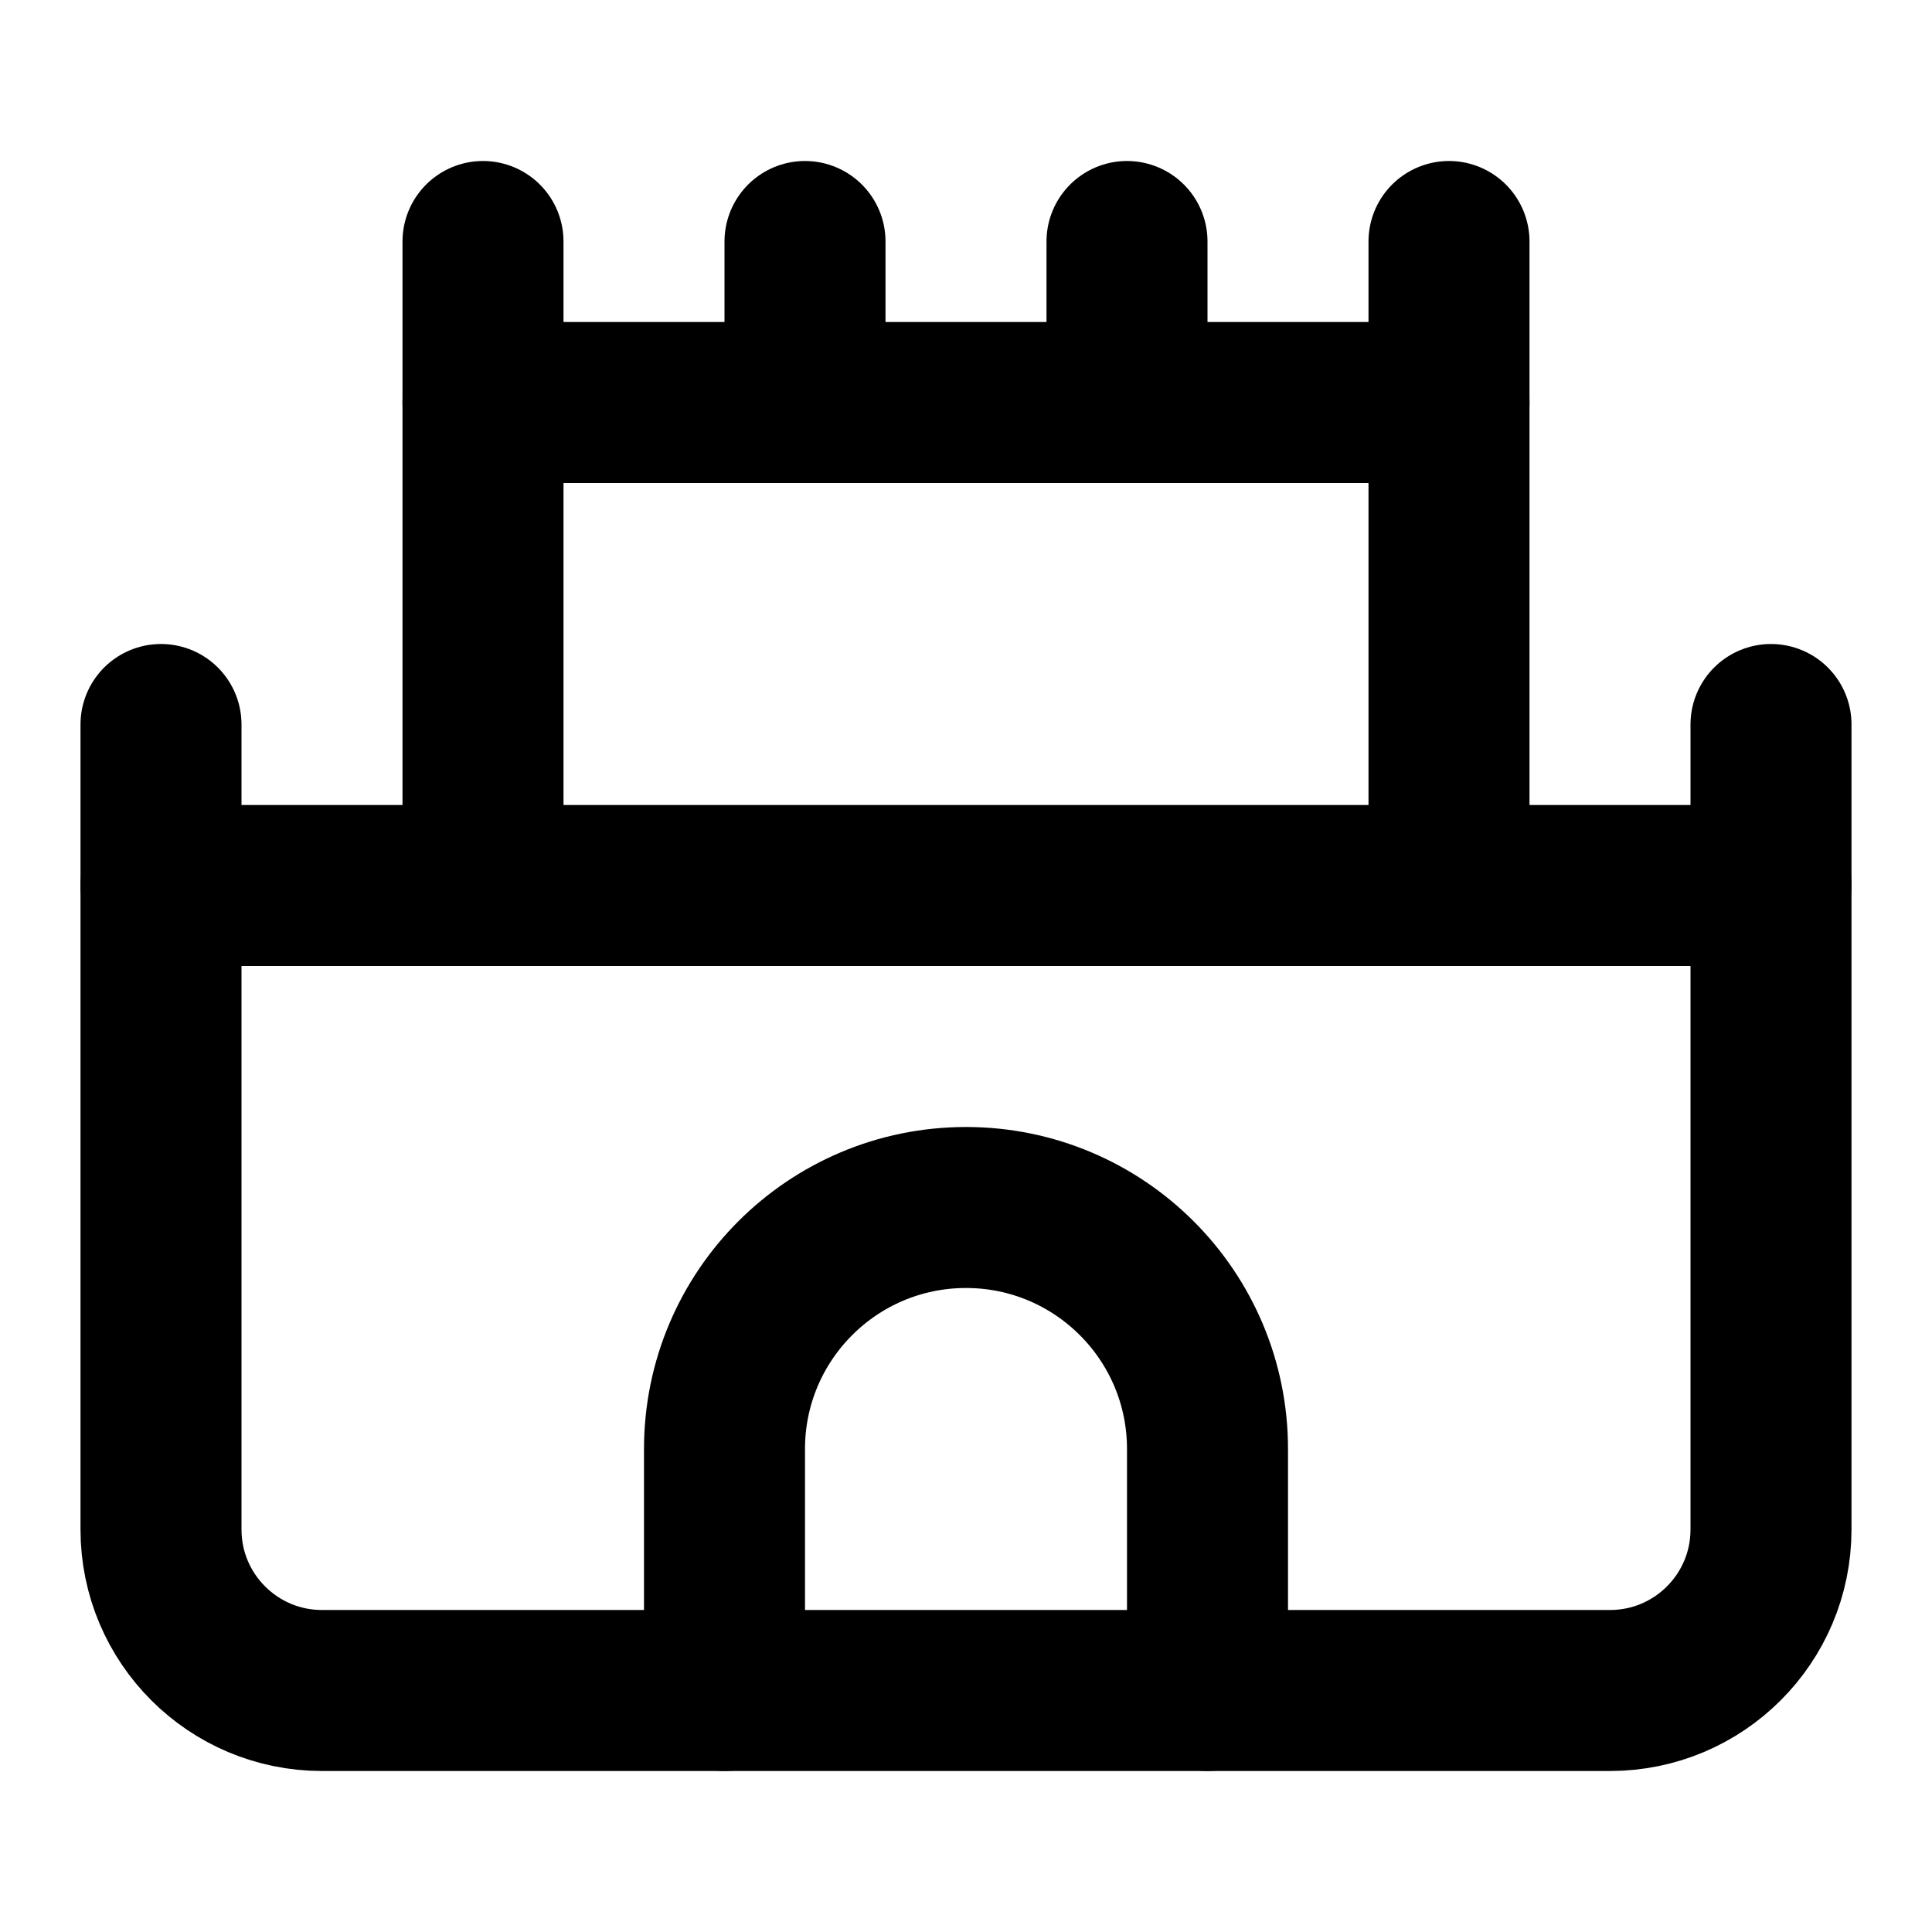
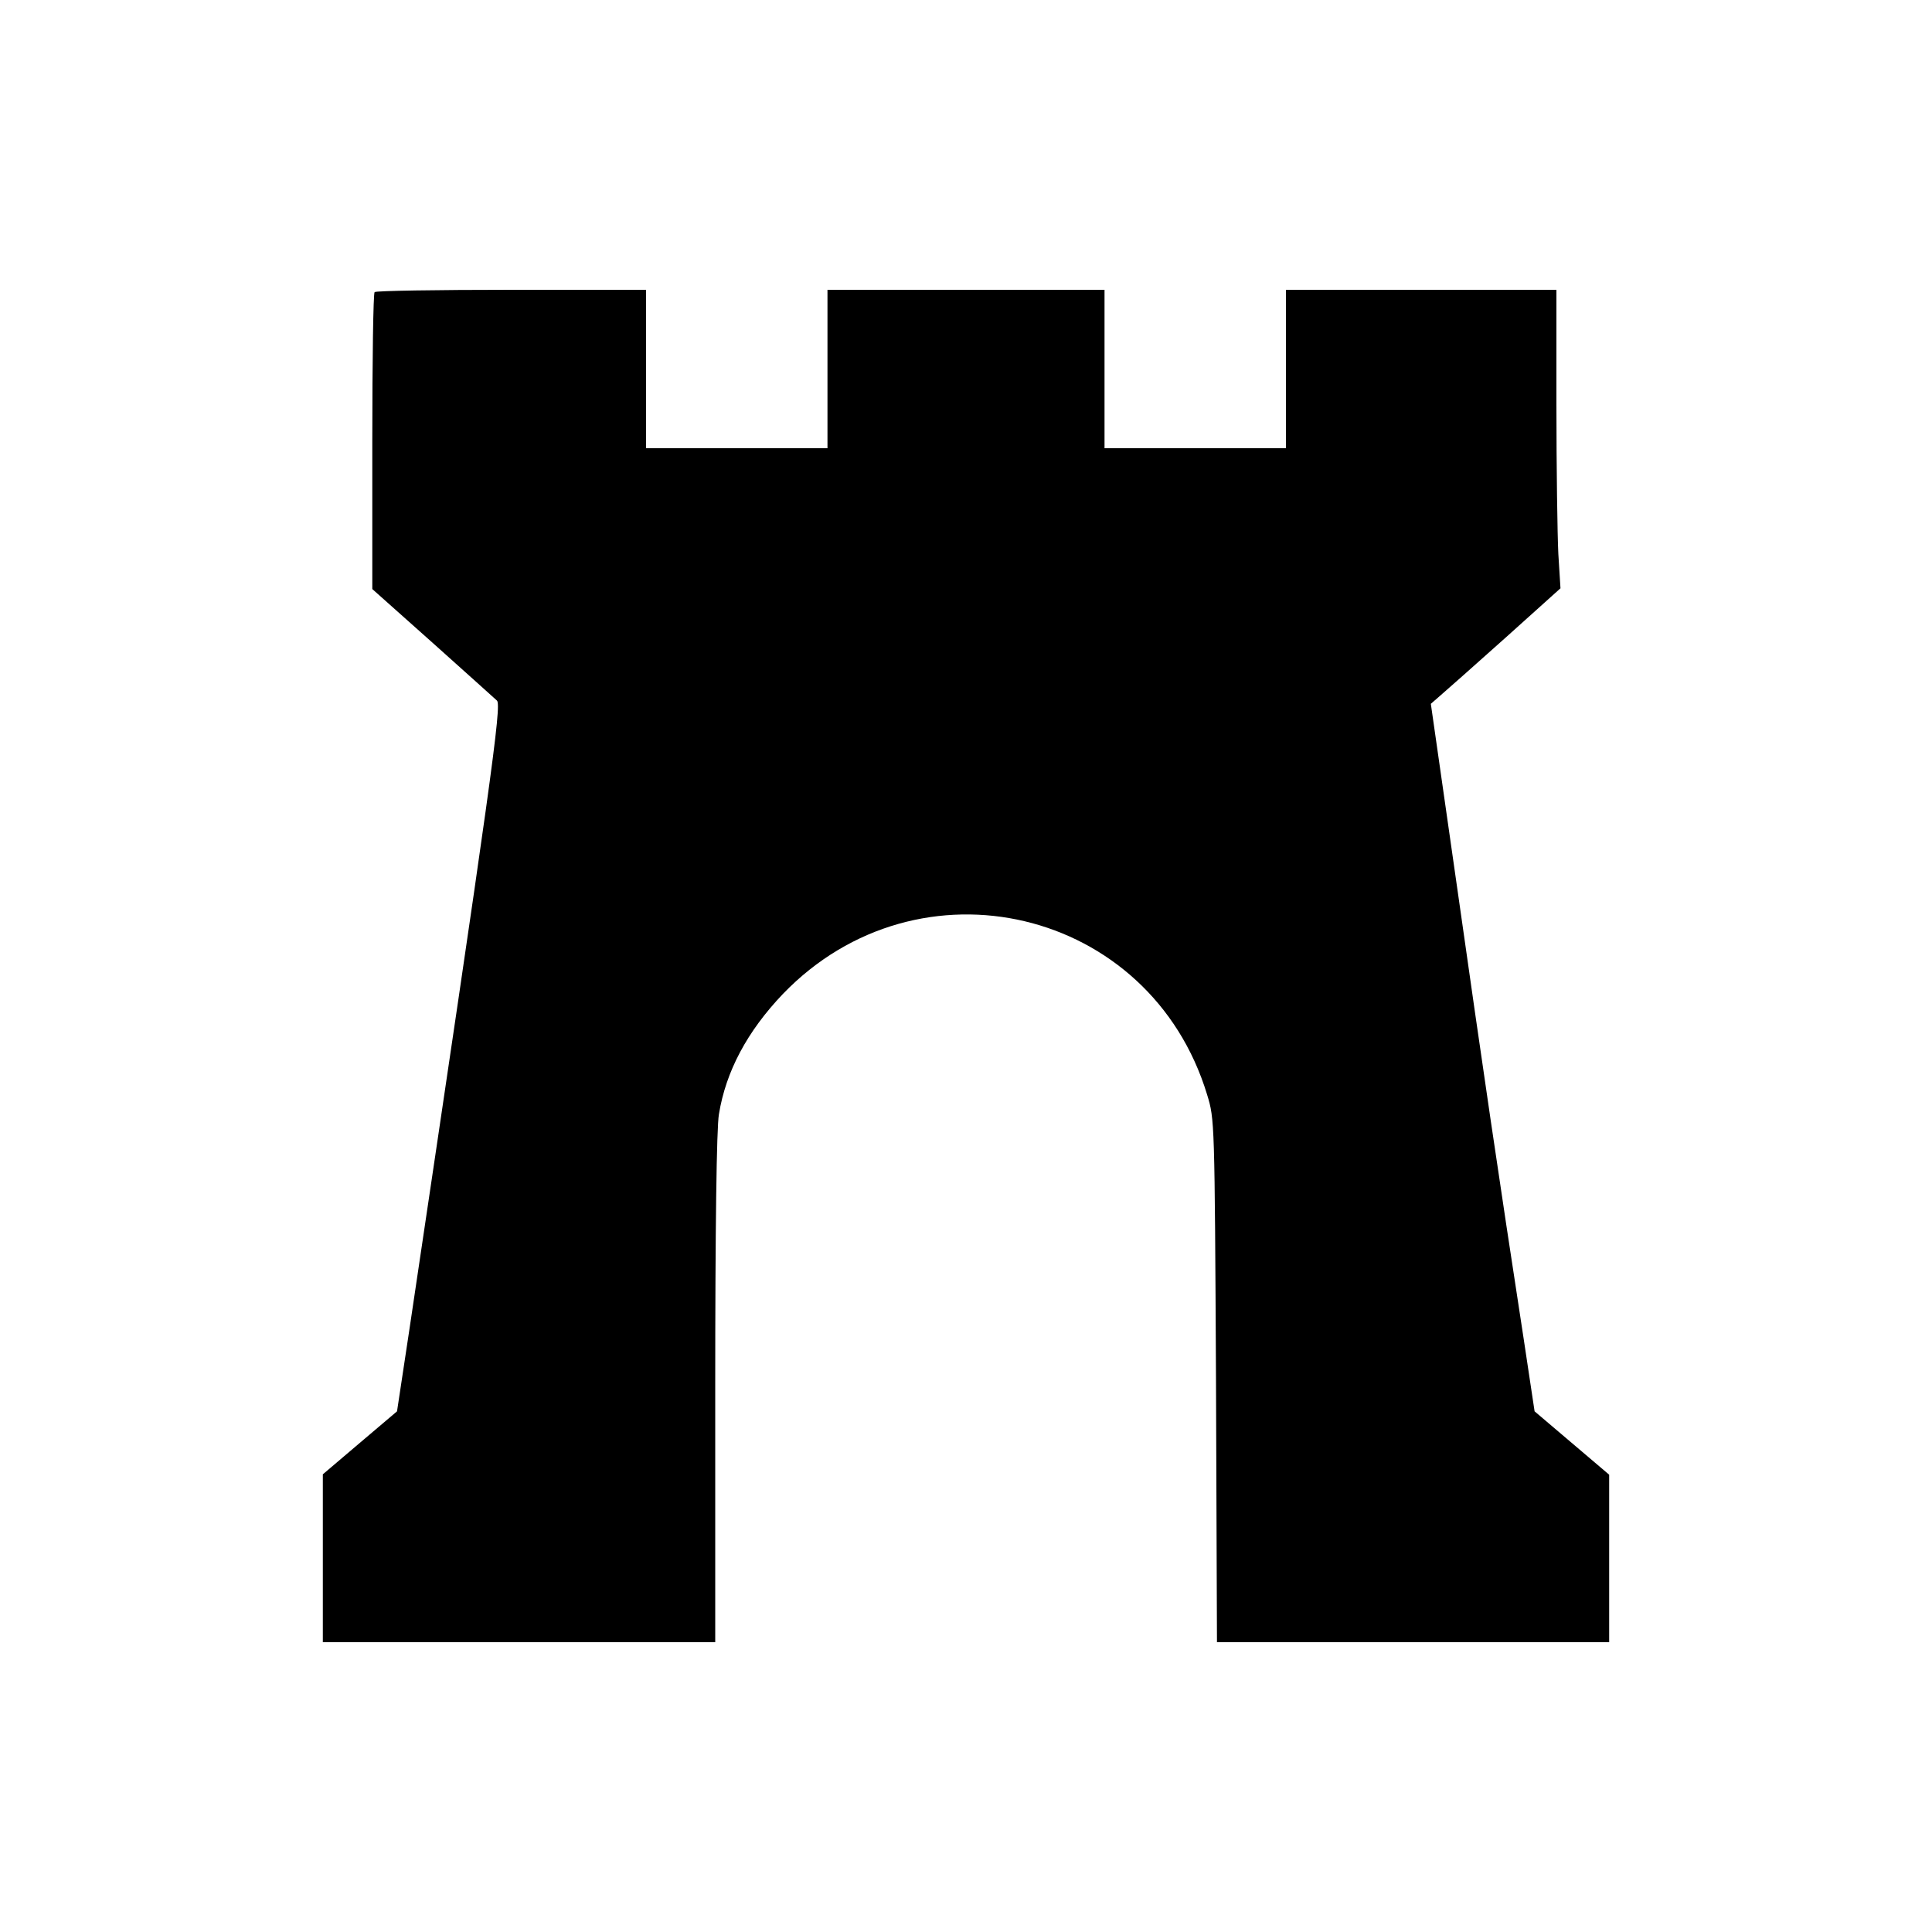
- <svg xmlns="http://www.w3.org/2000/svg" class="lucide lucide-castle" width="24" height="24" viewBox="0 0 24 24" fill="none" stroke="currentColor" stroke-width="2" stroke-linecap="round" stroke-linejoin="round">
-   <path d="M10 5V3" />
-   <path d="M14 5V3" />
-   <path d="M15 21v-3a3 3 0 0 0-6 0v3" />
-   <path d="M18 3v8" />
-   <path d="M18 5H6" />
-   <path d="M22 11H2" />
-   <path d="M22 9v10a2 2 0 0 1-2 2H4a2 2 0 0 1-2-2V9" />
-   <path d="M6 3v8" />
+ <svg xmlns="http://www.w3.org/2000/svg" viewBox="0 0 100 100">
+   <path fill="currentColor" d="M19.39,15.12 C19.32,15.17 19.27,18.65 19.27,22.85 L19.27,30.49 L22.39,33.27 C24.10,34.80 25.60,36.15 25.72,36.26 C25.98,36.48 25.41,40.47 21.20,68.75 L20.55,73.05 L18.64,74.67 L16.71,76.31 L16.71,80.65 L16.71,85.00 L26.87,85.00 L37.02,85.00 L37.02,71.89 C37.02,63.54 37.09,58.38 37.21,57.68 C37.57,55.45 38.68,53.38 40.52,51.45 C47.56,44.14 59.54,46.98 62.48,56.66 C62.87,57.94 62.87,57.96 62.94,71.46 L62.99,85.00 L73.13,85.00 L83.29,85.00 L83.29,80.66 L83.29,76.33 L81.36,74.69 L79.43,73.05 L78.87,69.33 C77.57,60.89 76.74,55.22 75.44,46.07 L74.06,36.43 L74.53,36.02 C74.79,35.80 76.31,34.45 77.90,33.03 L80.77,30.45 L80.66,28.68 C80.61,27.70 80.56,24.22 80.56,20.94 L80.56,15.00 L73.56,15.00 L66.56,15.00 L66.56,19.10 L66.56,23.20 L61.87,23.20 L57.17,23.20 L57.17,19.10 L57.17,15.00 L50.00,15.00 L42.83,15.00 L42.83,19.10 L42.83,23.20 L38.13,23.20 L33.44,23.20 L33.44,19.10 L33.44,15.00 L26.47,15.00 C22.63,15.00 19.44,15.05 19.39,15.12 Z" />
</svg>
